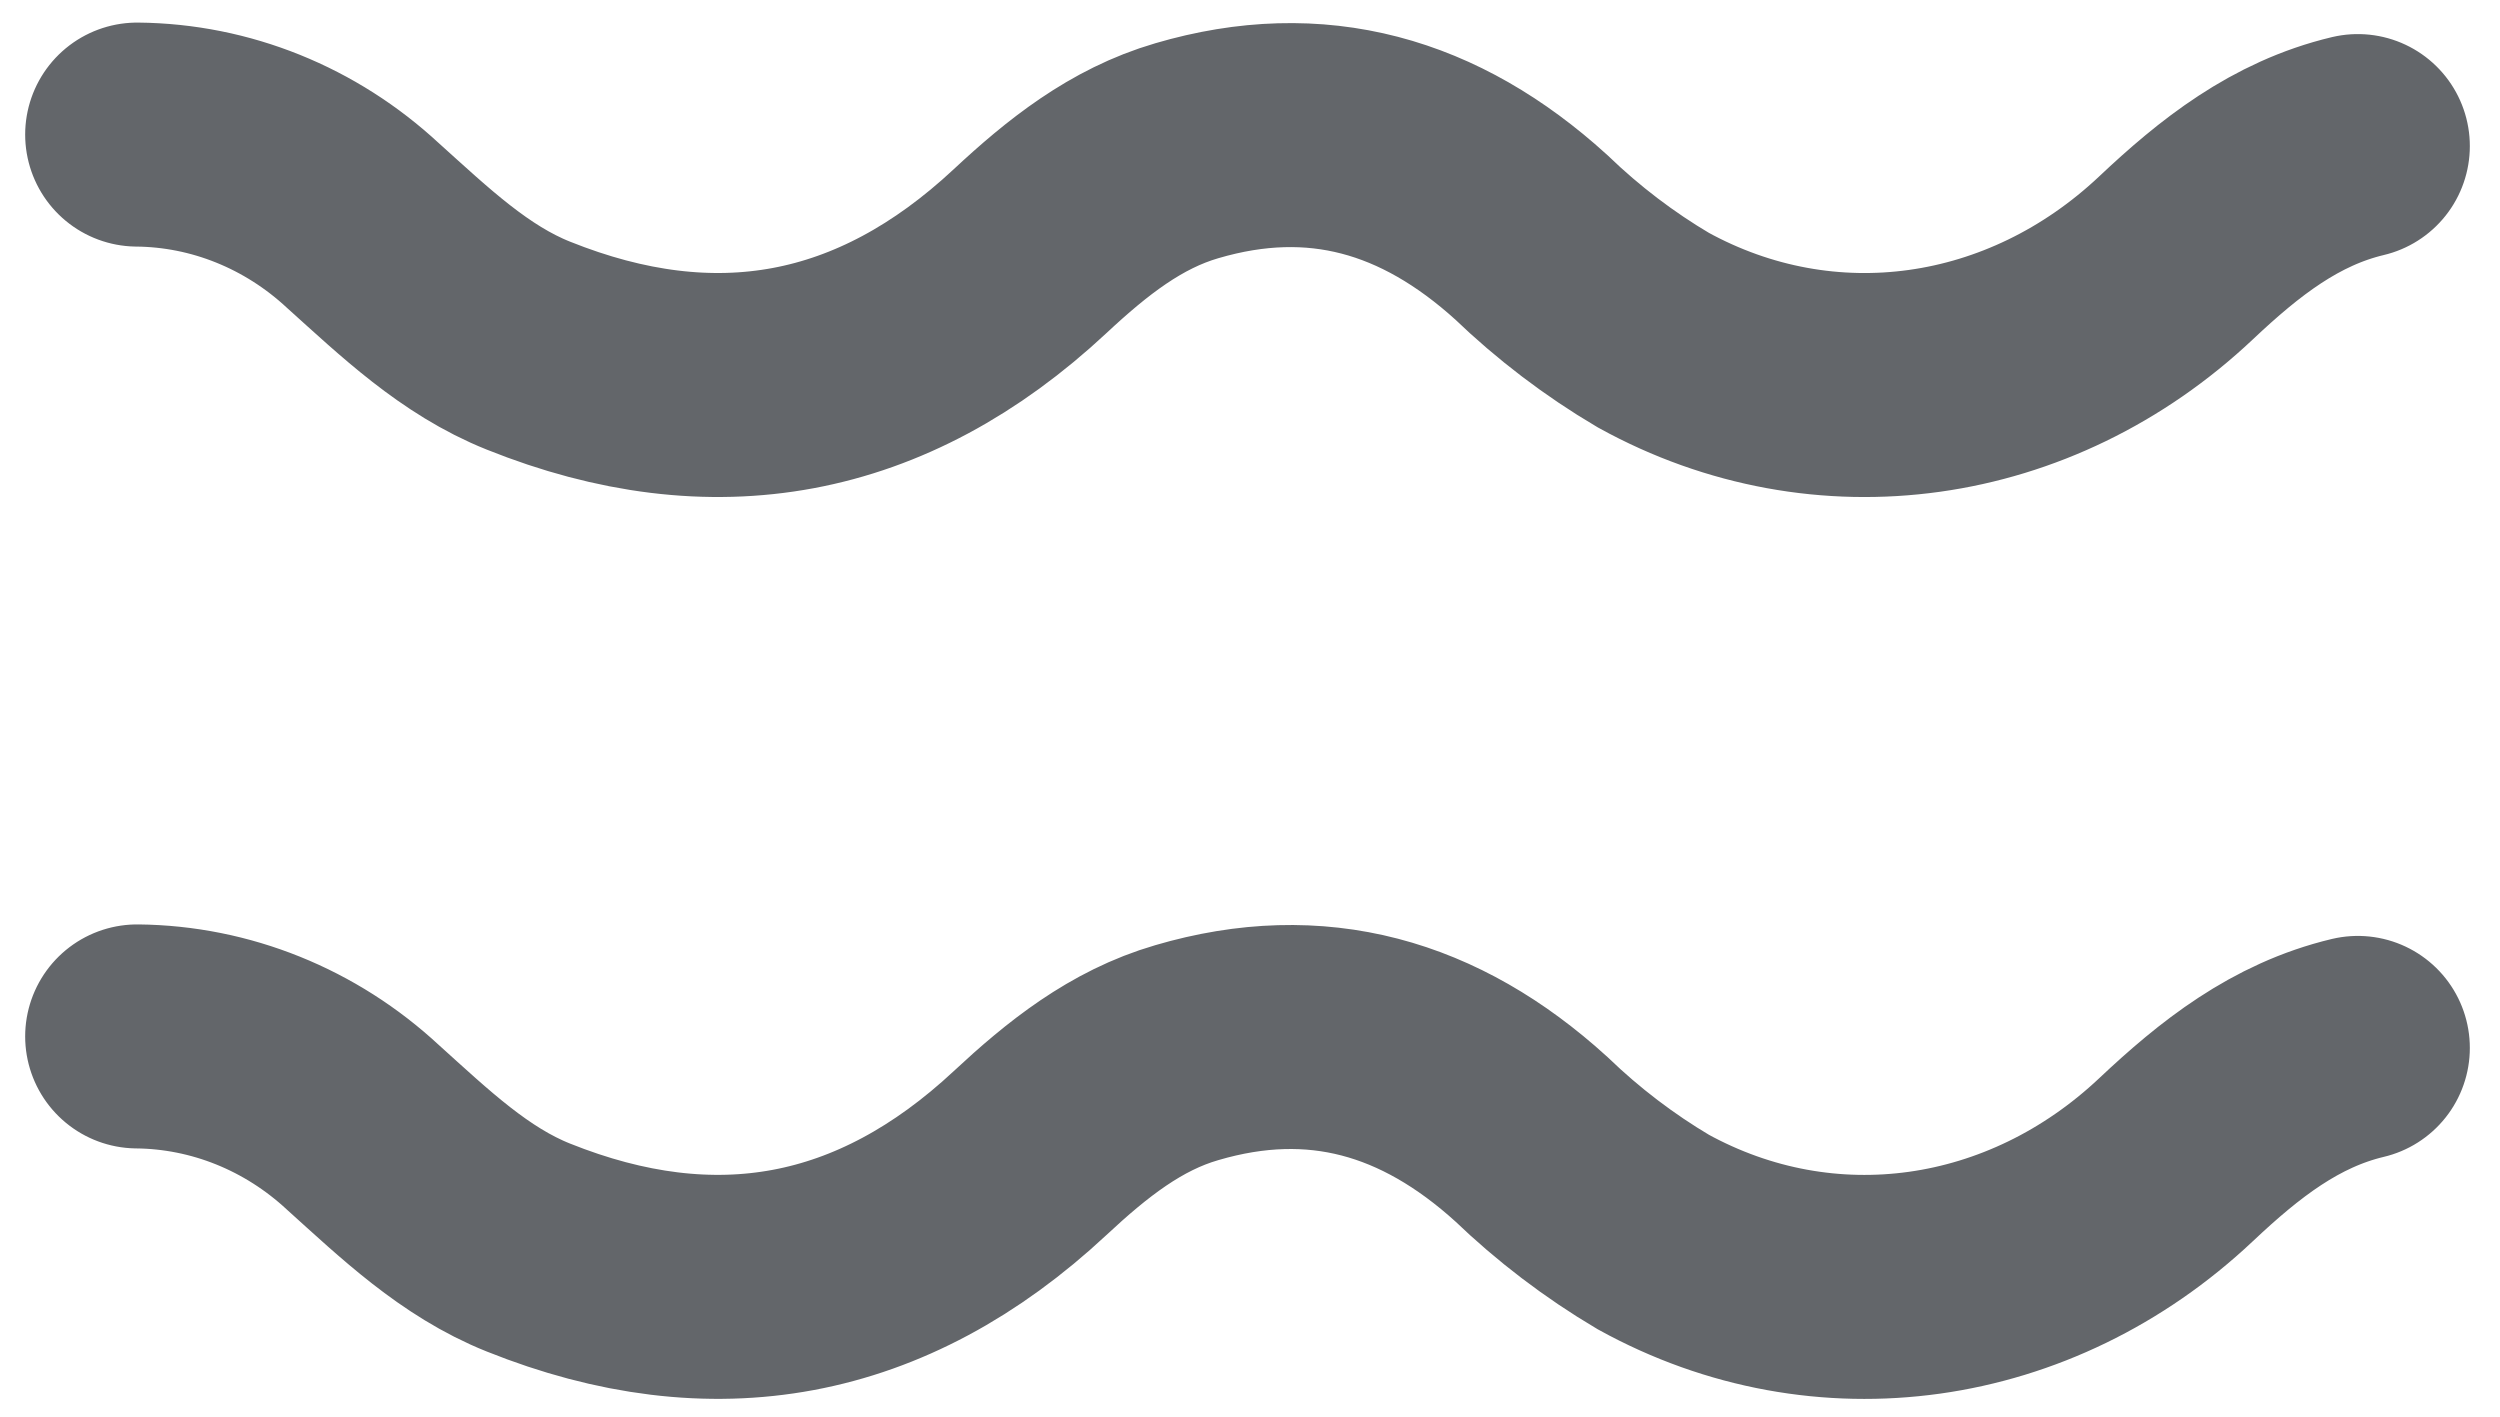
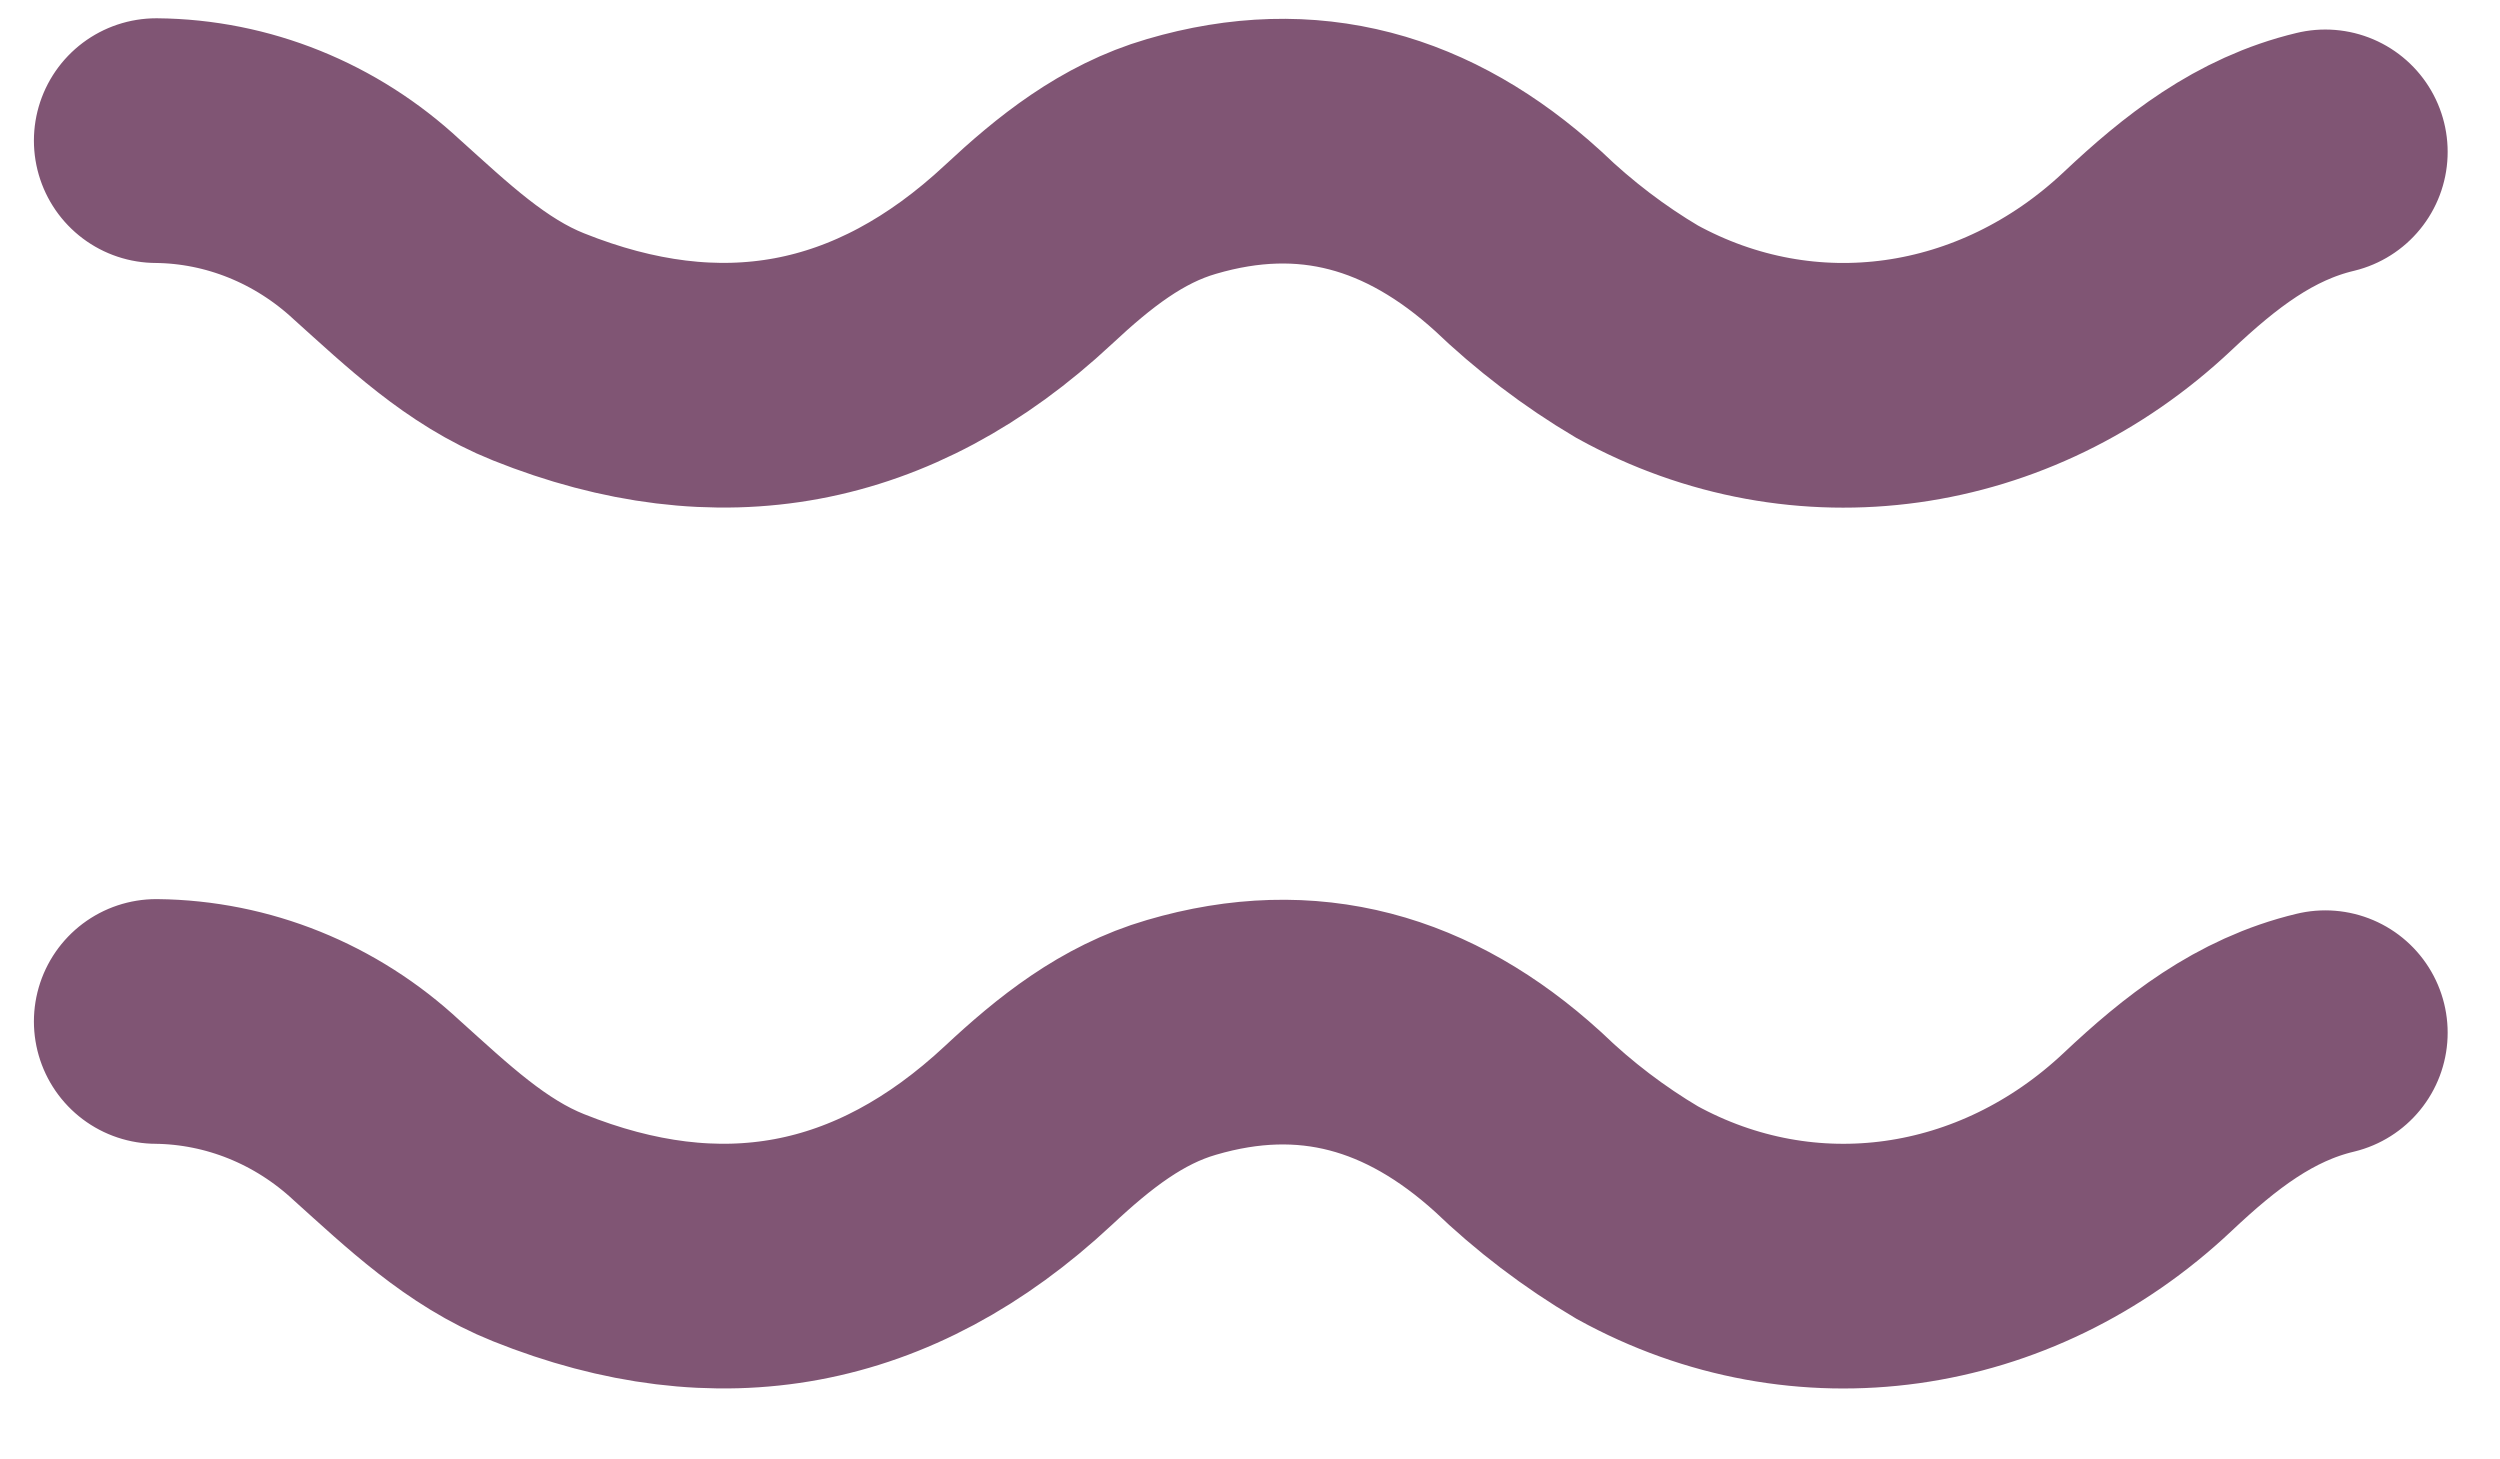
- <svg xmlns="http://www.w3.org/2000/svg" width="30" height="17" viewBox="0 0 30 17" fill="none">
-   <path d="M1.646 1.615C2.646 1.624 3.609 2.013 4.357 2.708C4.973 3.262 5.575 3.842 6.342 4.148C8.564 5.039 10.583 4.673 12.361 3.014C12.925 2.488 13.511 2.022 14.241 1.809C15.798 1.351 17.16 1.744 18.374 2.846C18.82 3.275 19.311 3.649 19.839 3.961C21.897 5.095 24.366 4.741 26.113 3.094C26.755 2.488 27.425 1.96 28.294 1.753" stroke="#63666A" stroke-width="2.688" stroke-miterlimit="10" stroke-linecap="round" />
-   <path d="M1.646 12.437C2.646 12.447 3.609 12.835 4.357 13.53C4.973 14.085 5.575 14.665 6.342 14.971C8.564 15.861 10.583 15.495 12.361 13.837C12.925 13.311 13.511 12.844 14.241 12.632C15.798 12.174 17.16 12.566 18.374 13.668C18.82 14.097 19.311 14.471 19.839 14.784C21.897 15.918 24.366 15.563 26.113 13.916C26.755 13.311 27.425 12.782 28.294 12.575" stroke="#63666A" stroke-width="2.688" stroke-miterlimit="10" stroke-linecap="round" />
+ <svg xmlns="http://www.w3.org/2000/svg" width="24" height="14" viewBox="0 0 24 14" fill="none">
+   <path d="M1.5 1.35C2.282 1.357 3.034 1.661 3.618 2.204C4.1 2.637 4.571 3.091 5.17 3.33C6.906 4.025 8.484 3.74 9.873 2.444C10.313 2.033 10.771 1.668 11.342 1.502C12.559 1.144 13.623 1.451 14.571 2.312C14.92 2.647 15.304 2.94 15.716 3.184C17.324 4.07 19.253 3.793 20.618 2.506C21.12 2.033 21.644 1.62 22.323 1.458" stroke="#805574" stroke-width="2.349" stroke-miterlimit="10" stroke-linecap="round" />
+   <path d="M1.5 9.806C2.282 9.814 3.034 10.117 3.618 10.661C4.1 11.094 4.571 11.547 5.17 11.786C6.906 12.482 8.484 12.196 9.873 10.9C10.313 10.489 10.771 10.125 11.342 9.959C12.559 9.601 13.623 9.908 14.571 10.768C14.92 11.104 15.304 11.396 15.716 11.64C17.324 12.526 19.253 12.249 20.618 10.962C21.12 10.489 21.644 10.076 22.323 9.914" stroke="#805574" stroke-width="2.349" stroke-miterlimit="10" stroke-linecap="round" />
</svg>
